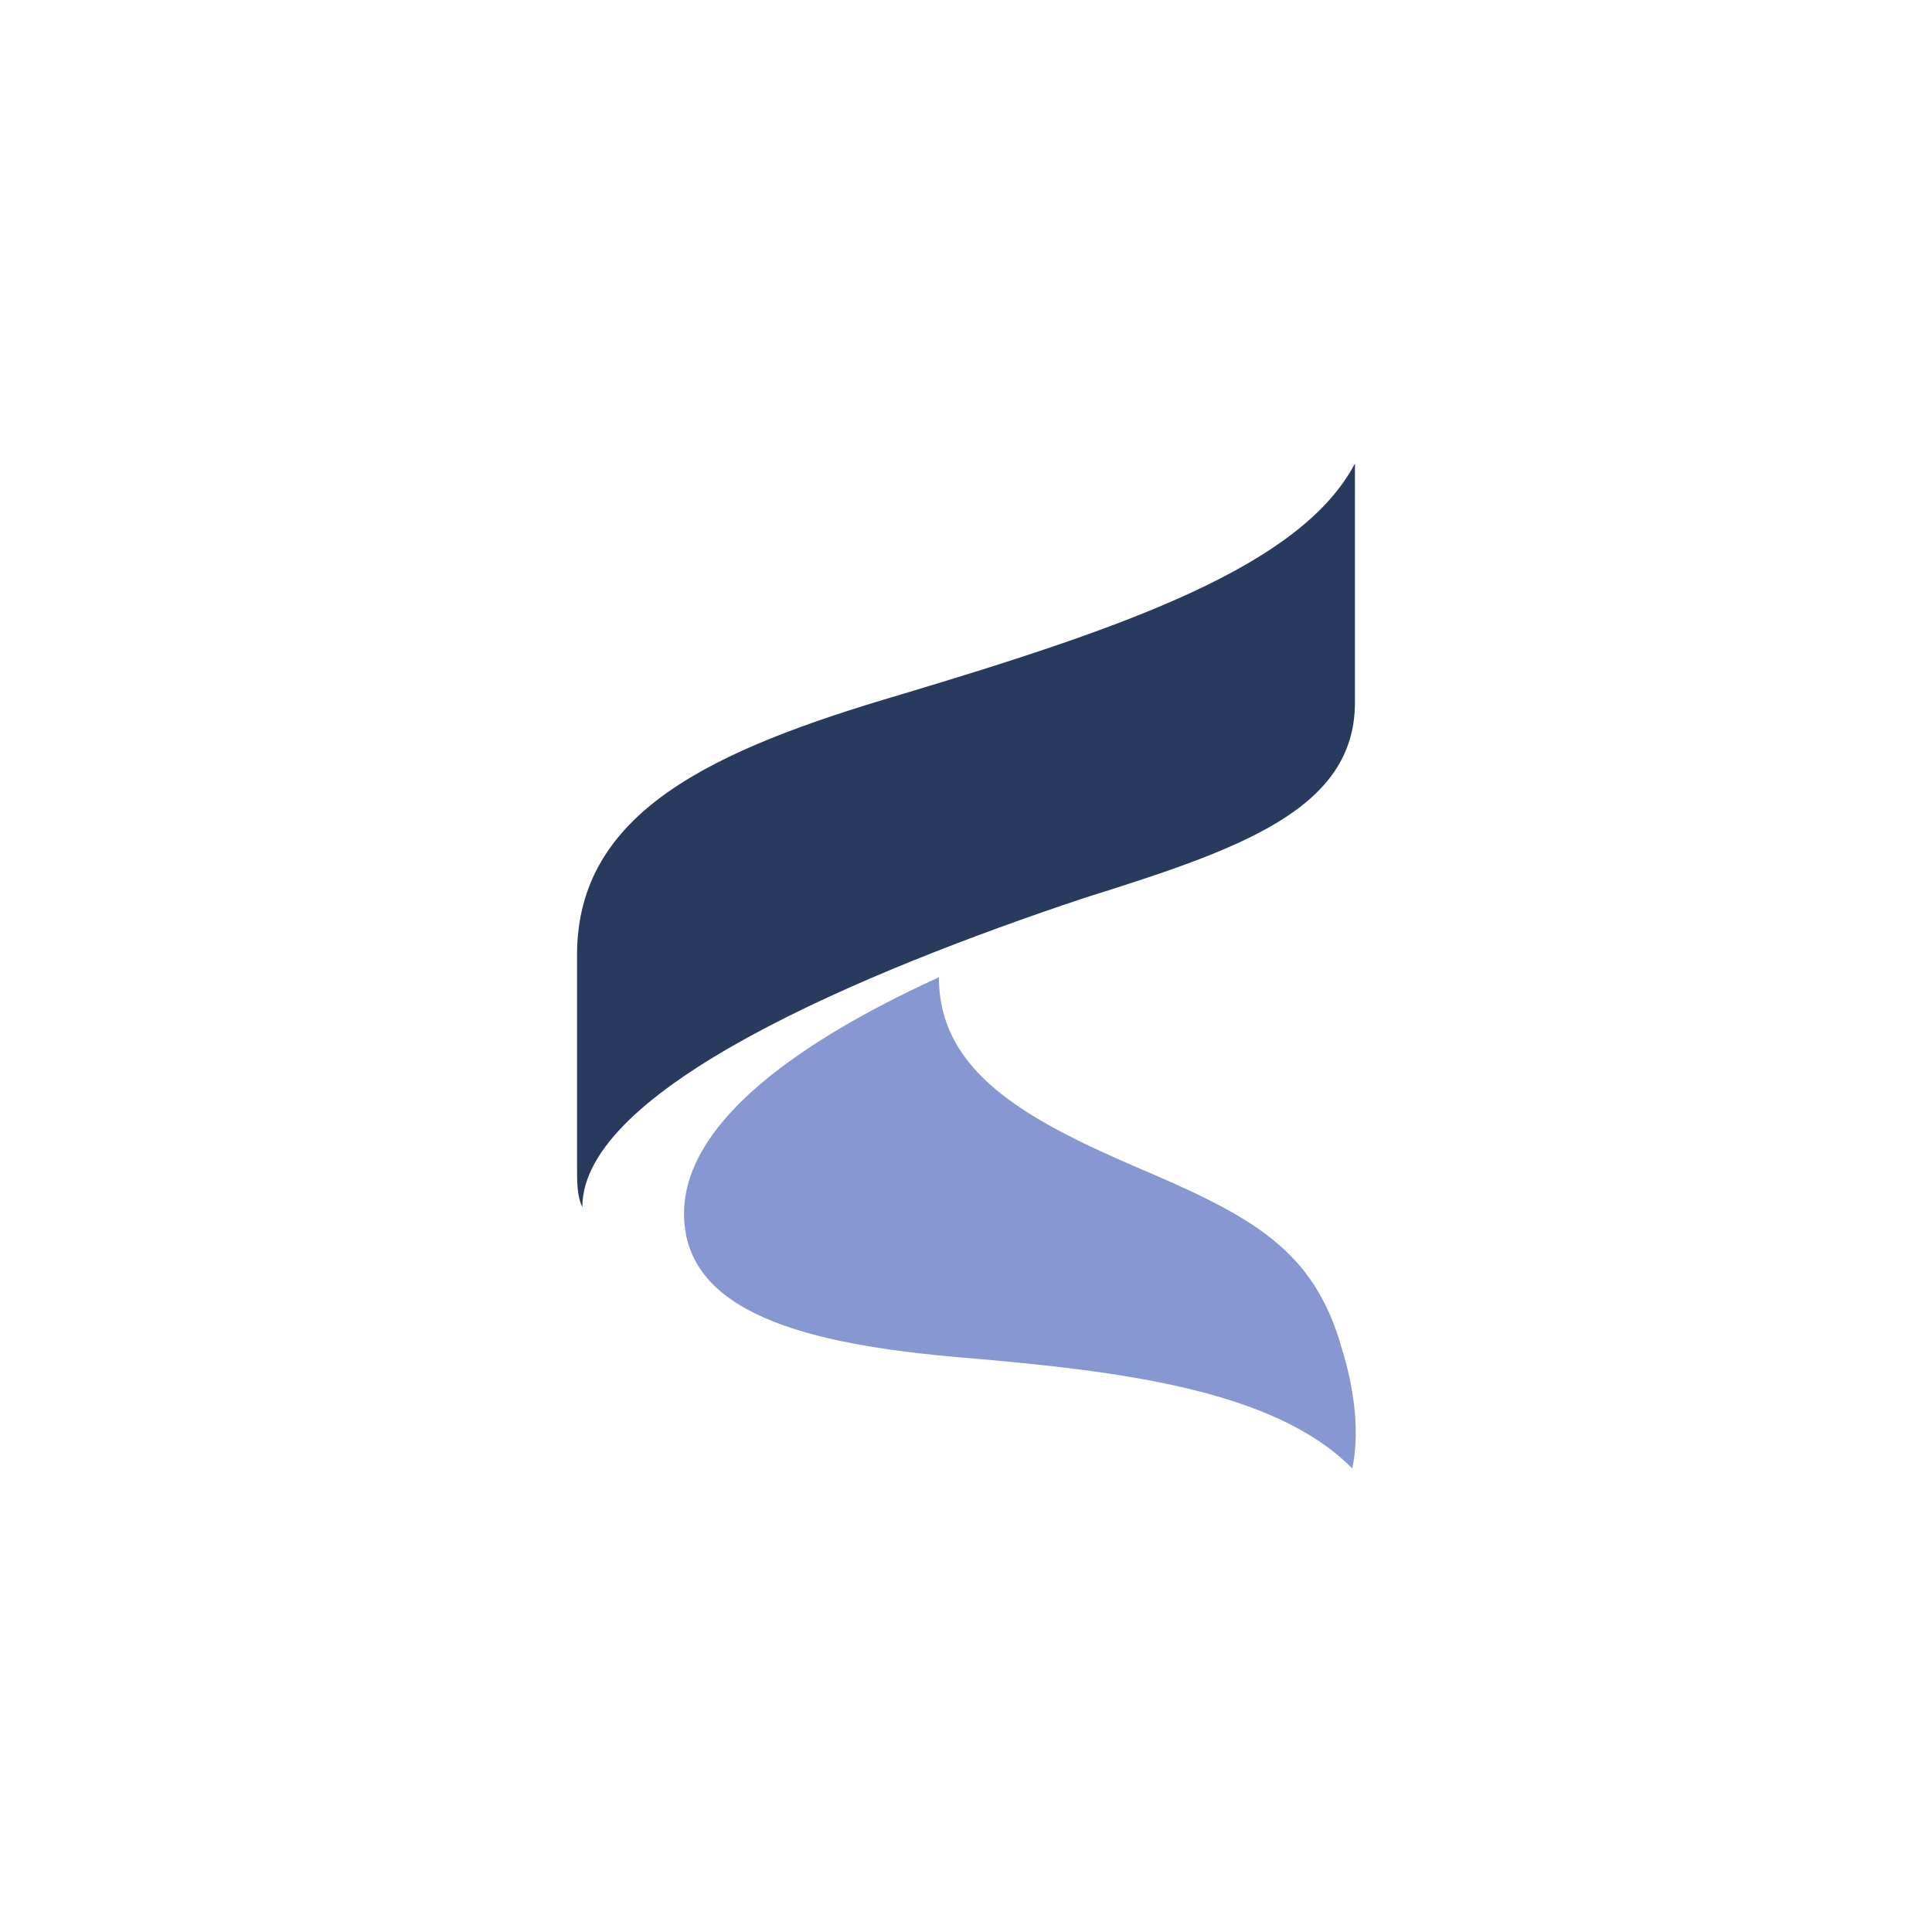
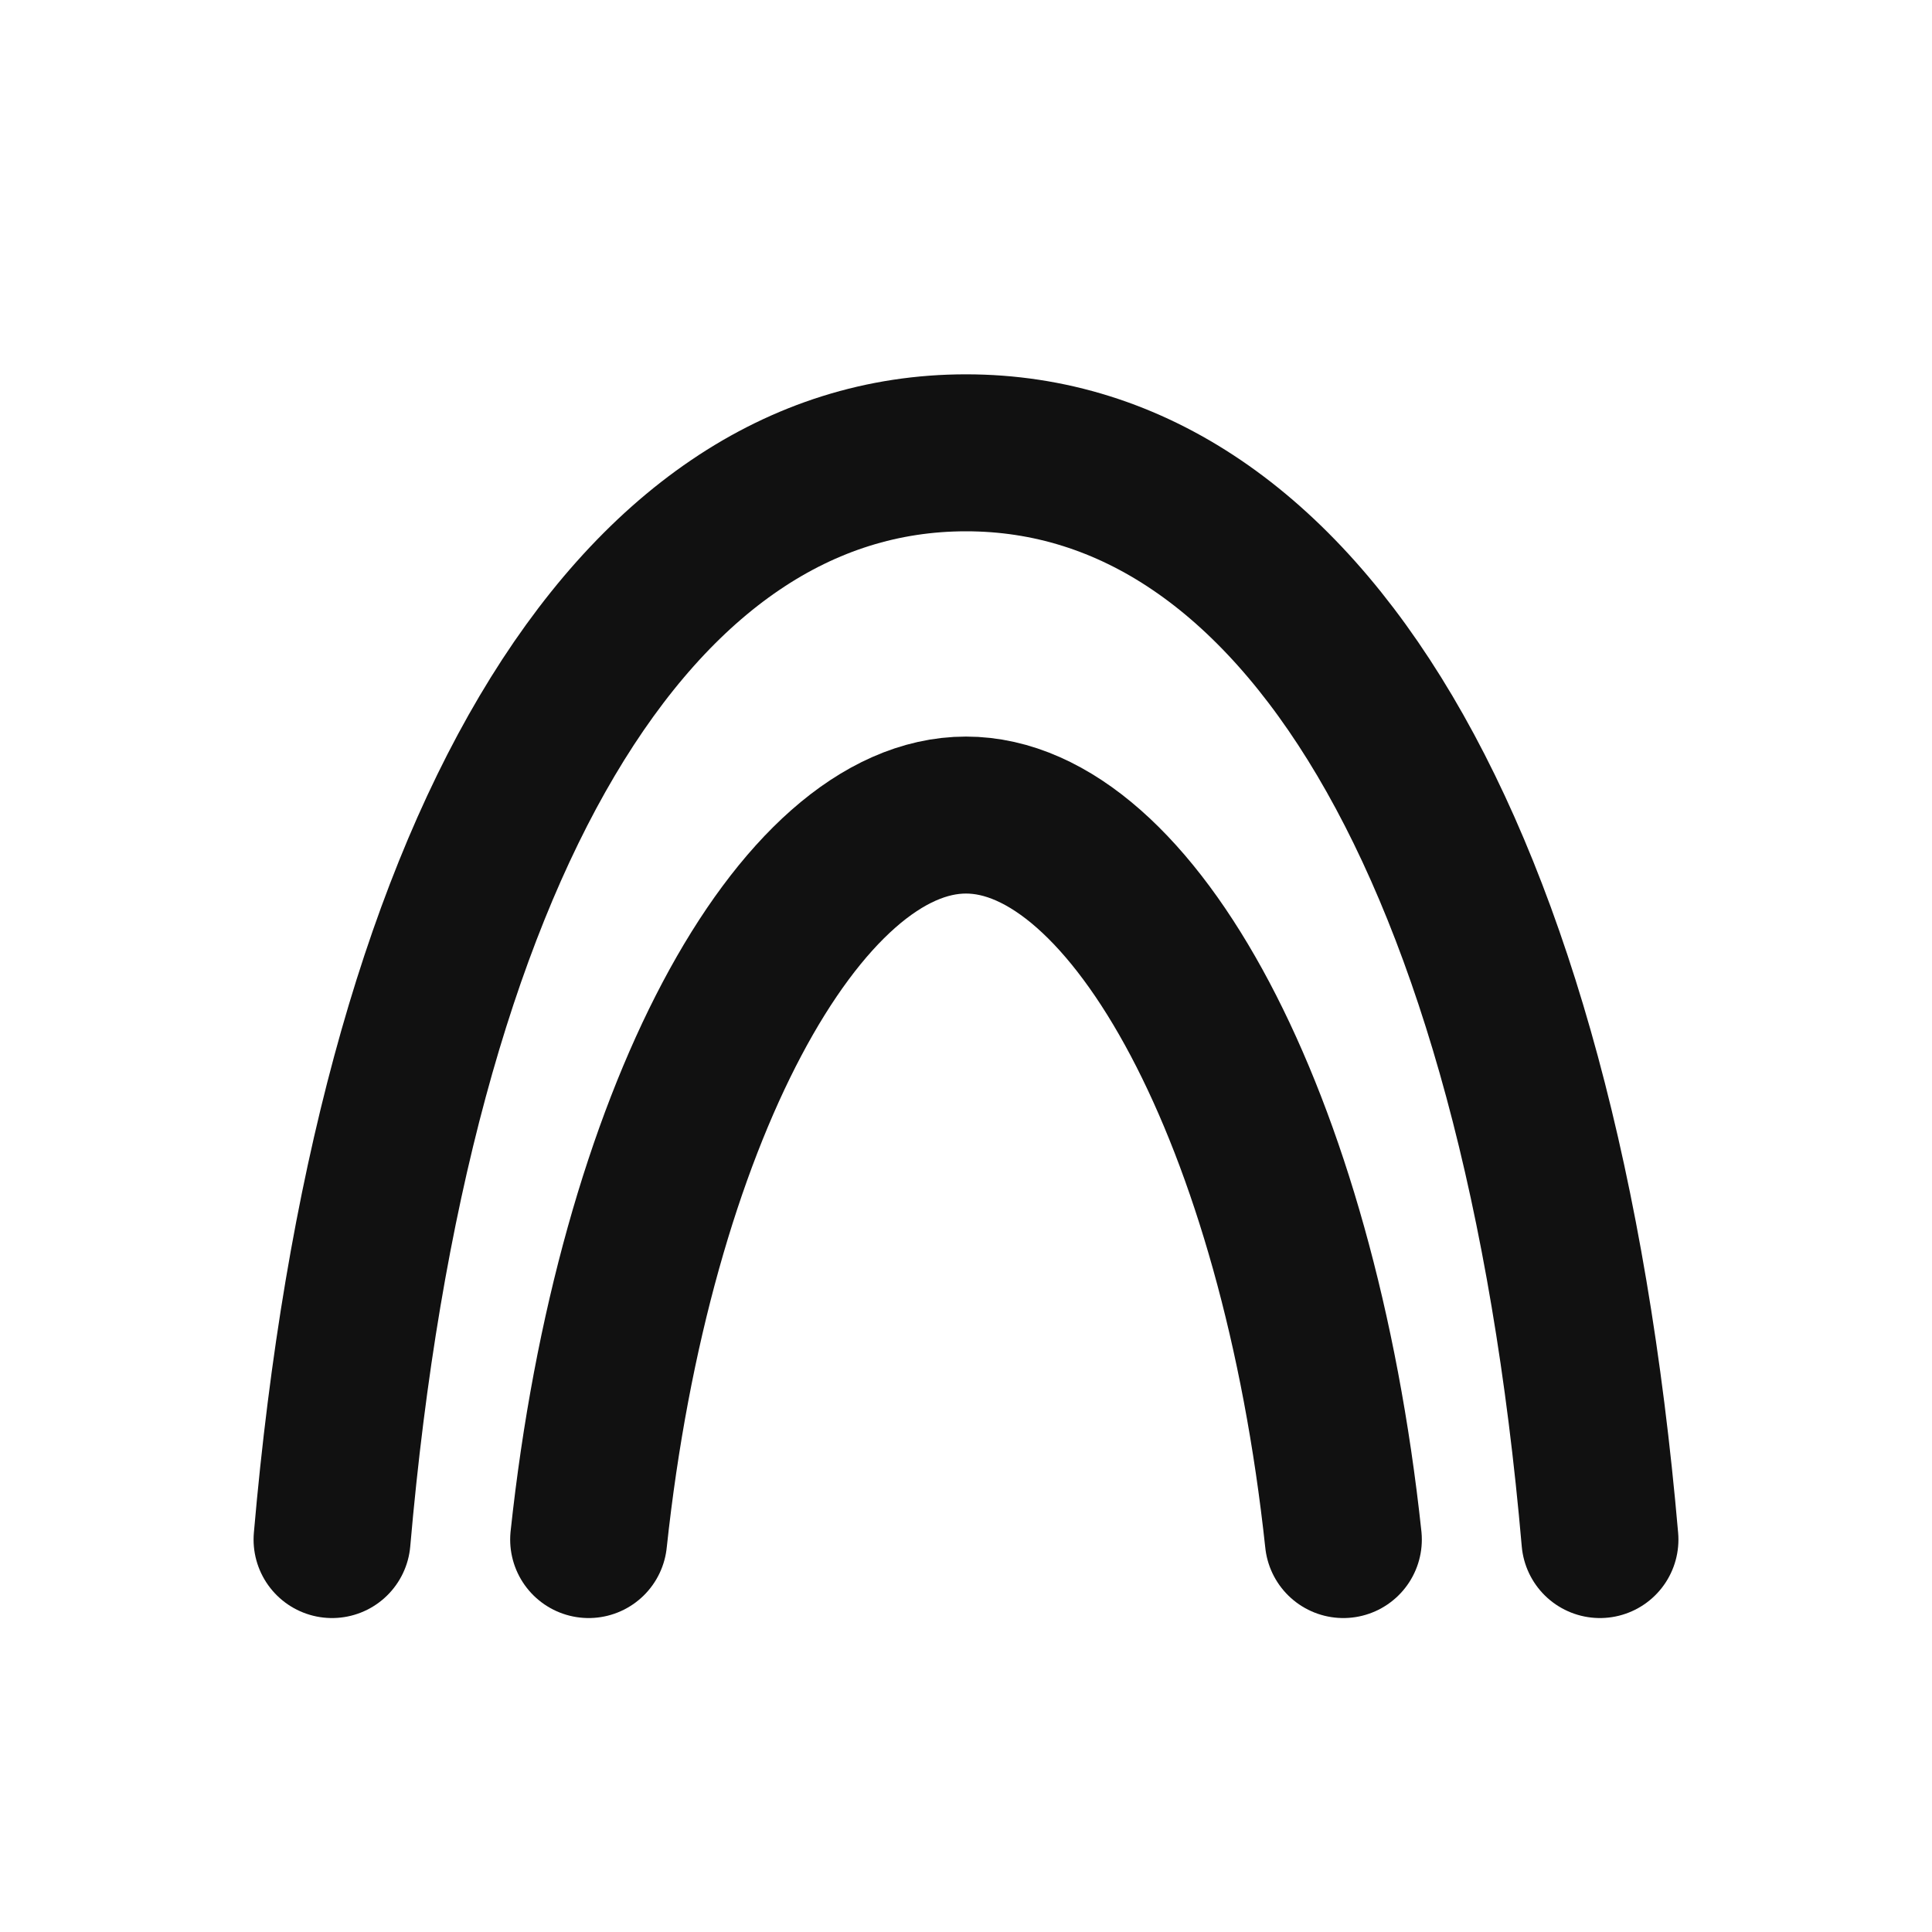
- <svg xmlns="http://www.w3.org/2000/svg" width="1024" height="1024" viewBox="0 0 1024 1024">
-   <g transform="translate(72.05 72.05) scale(.7)">
-     <path d="M334 620C334 512 436 465 579 423C749 372 882 326 923 248V429C923 510 836 540 718 577C550 633 338 722 338 811C334 803 334 792 334 781Z" fill="#283B5E" />
-     <path d="M608 637C608 708 672 744 758 781C845 818 892 843 913 918C924 953 926 985 921 1009C862 949 744 935 626 925C507 915 415 891 415 816C415 752 490 691 608 637Z" fill="#8797D2" />
+ <svg xmlns="http://www.w3.org/2000/svg" viewBox="0 0 64 64" width="64" height="64">
+   <g fill="none" stroke="#111111" stroke-width="5.2" stroke-linecap="round" stroke-linejoin="round" transform="translate(0,2)">
+     <path d="M11 49 C13 26 21 13 32 13 C43 13 51 26 53 49" />
+     <path d="M19.5 49 C21 35 26.5 25 32 25 C37.5 25 43 35 44.5 49" />
  </g>
</svg>
